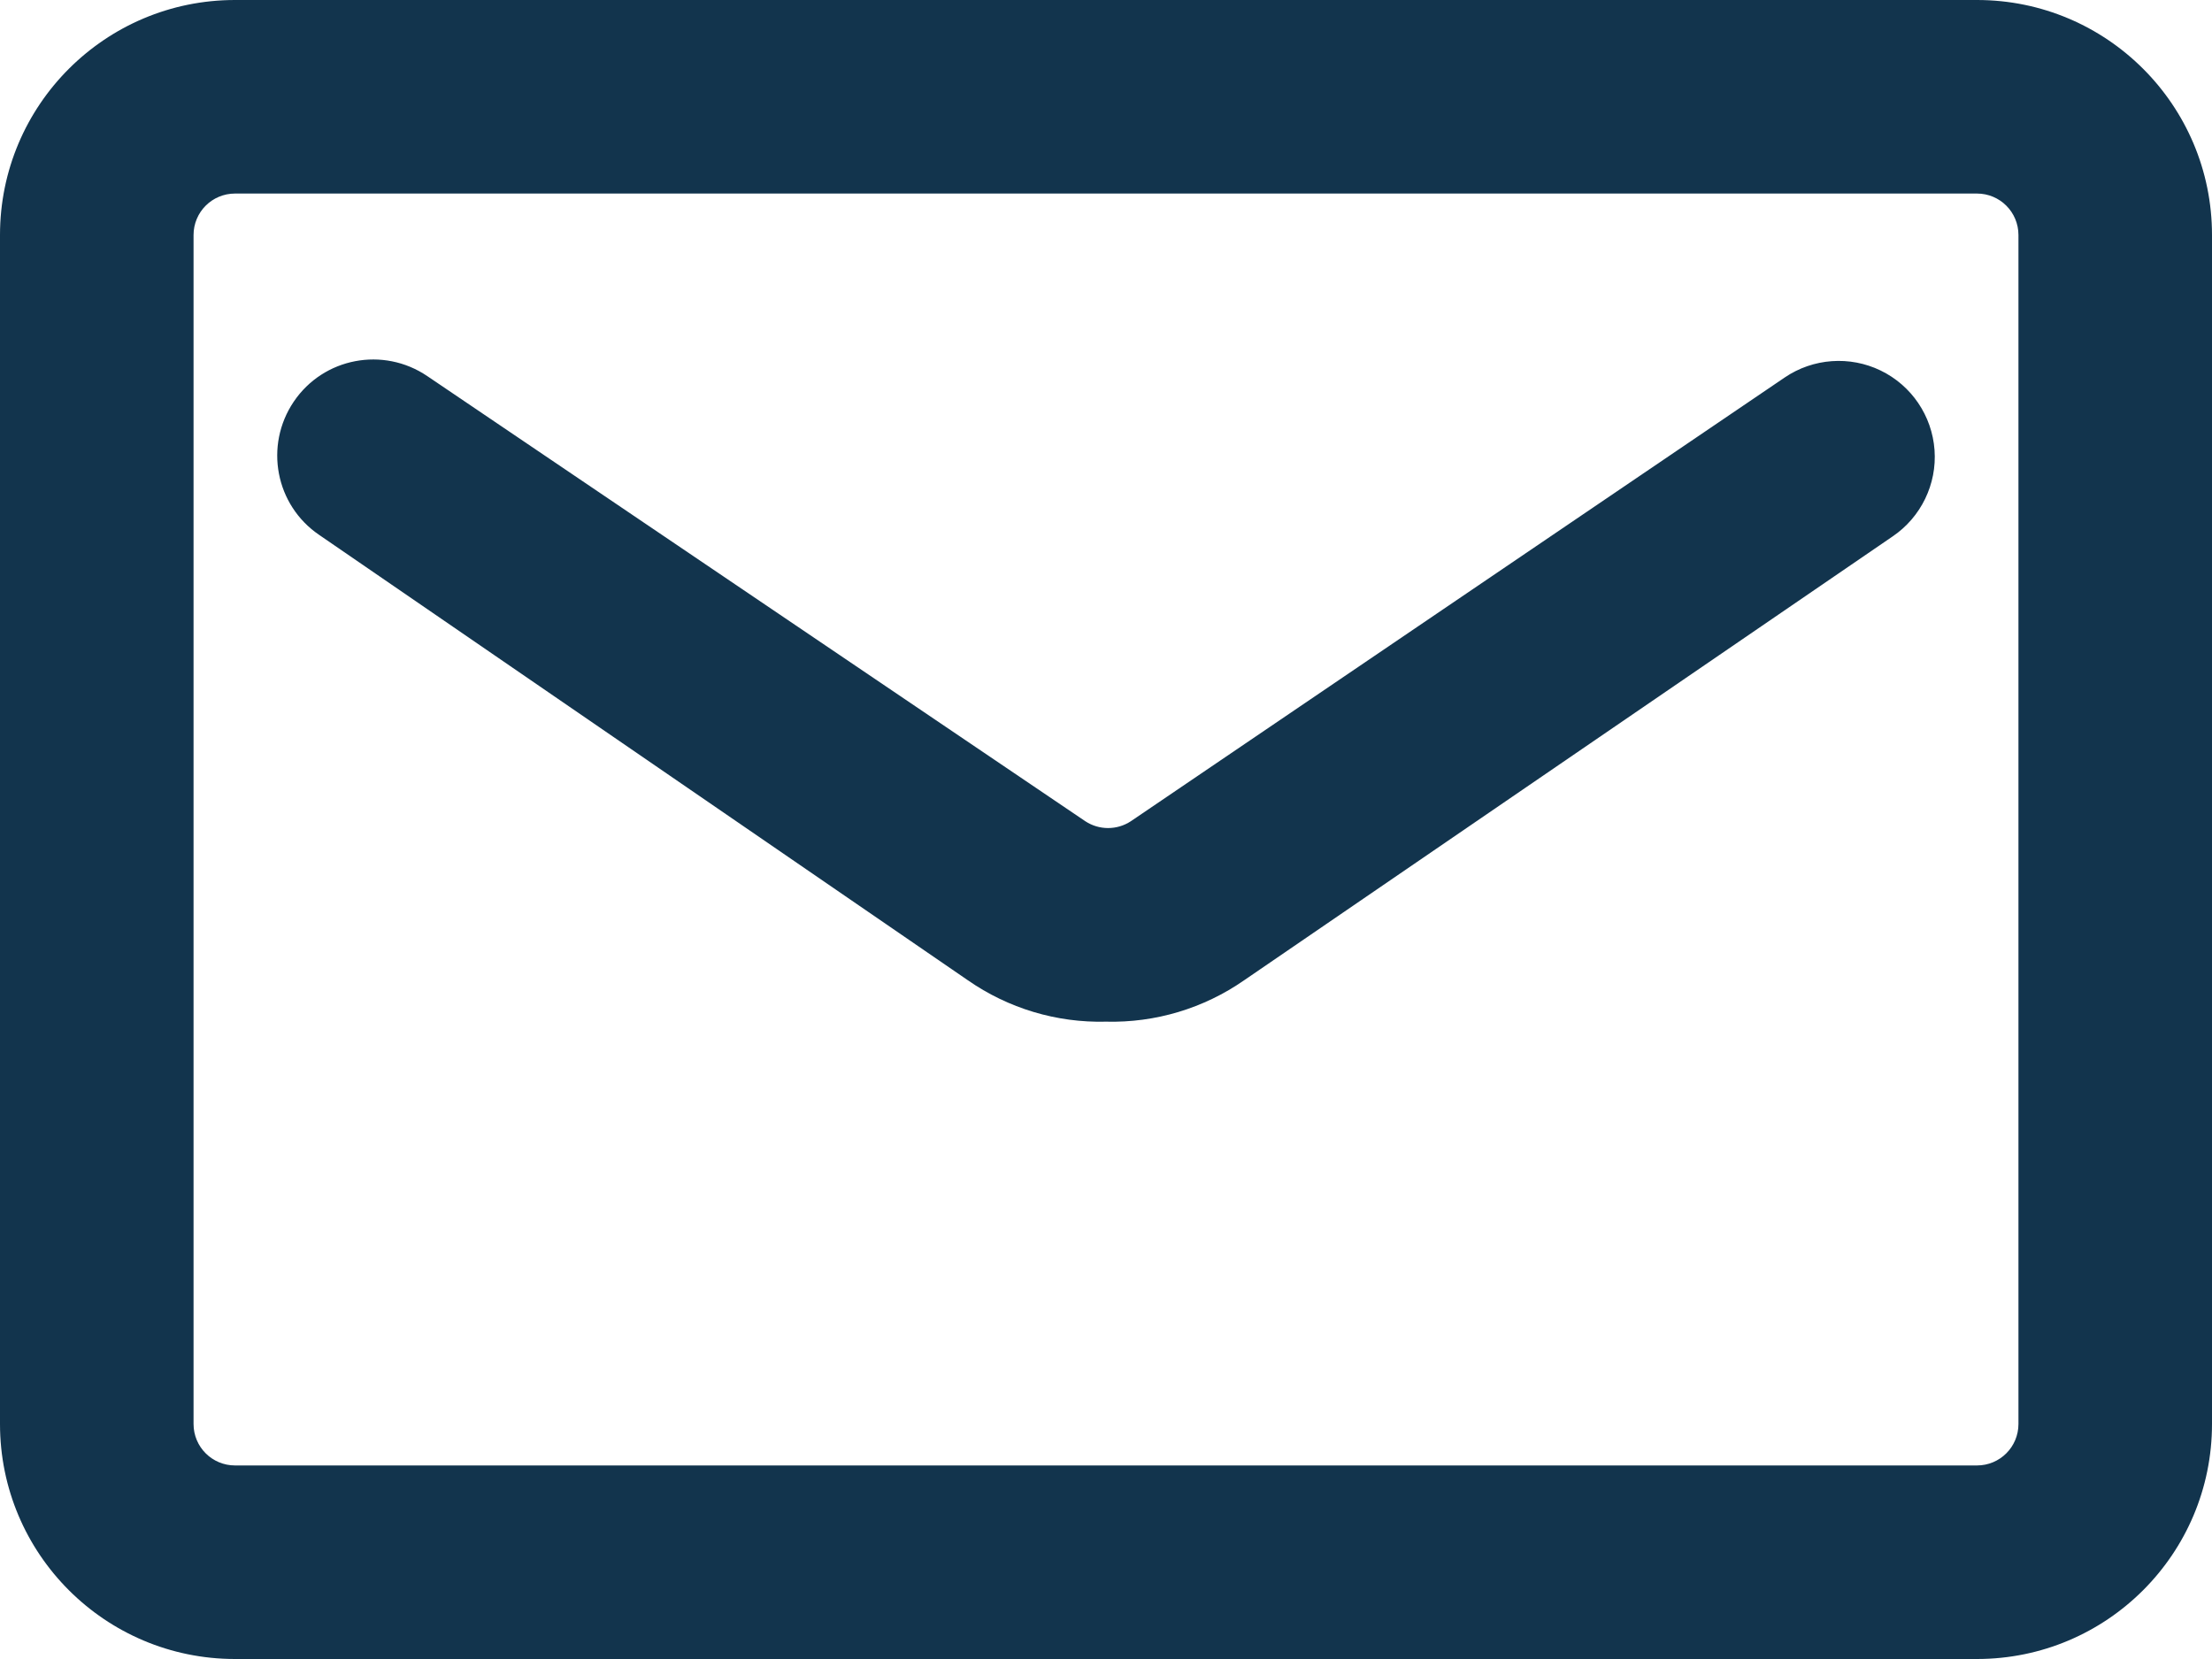
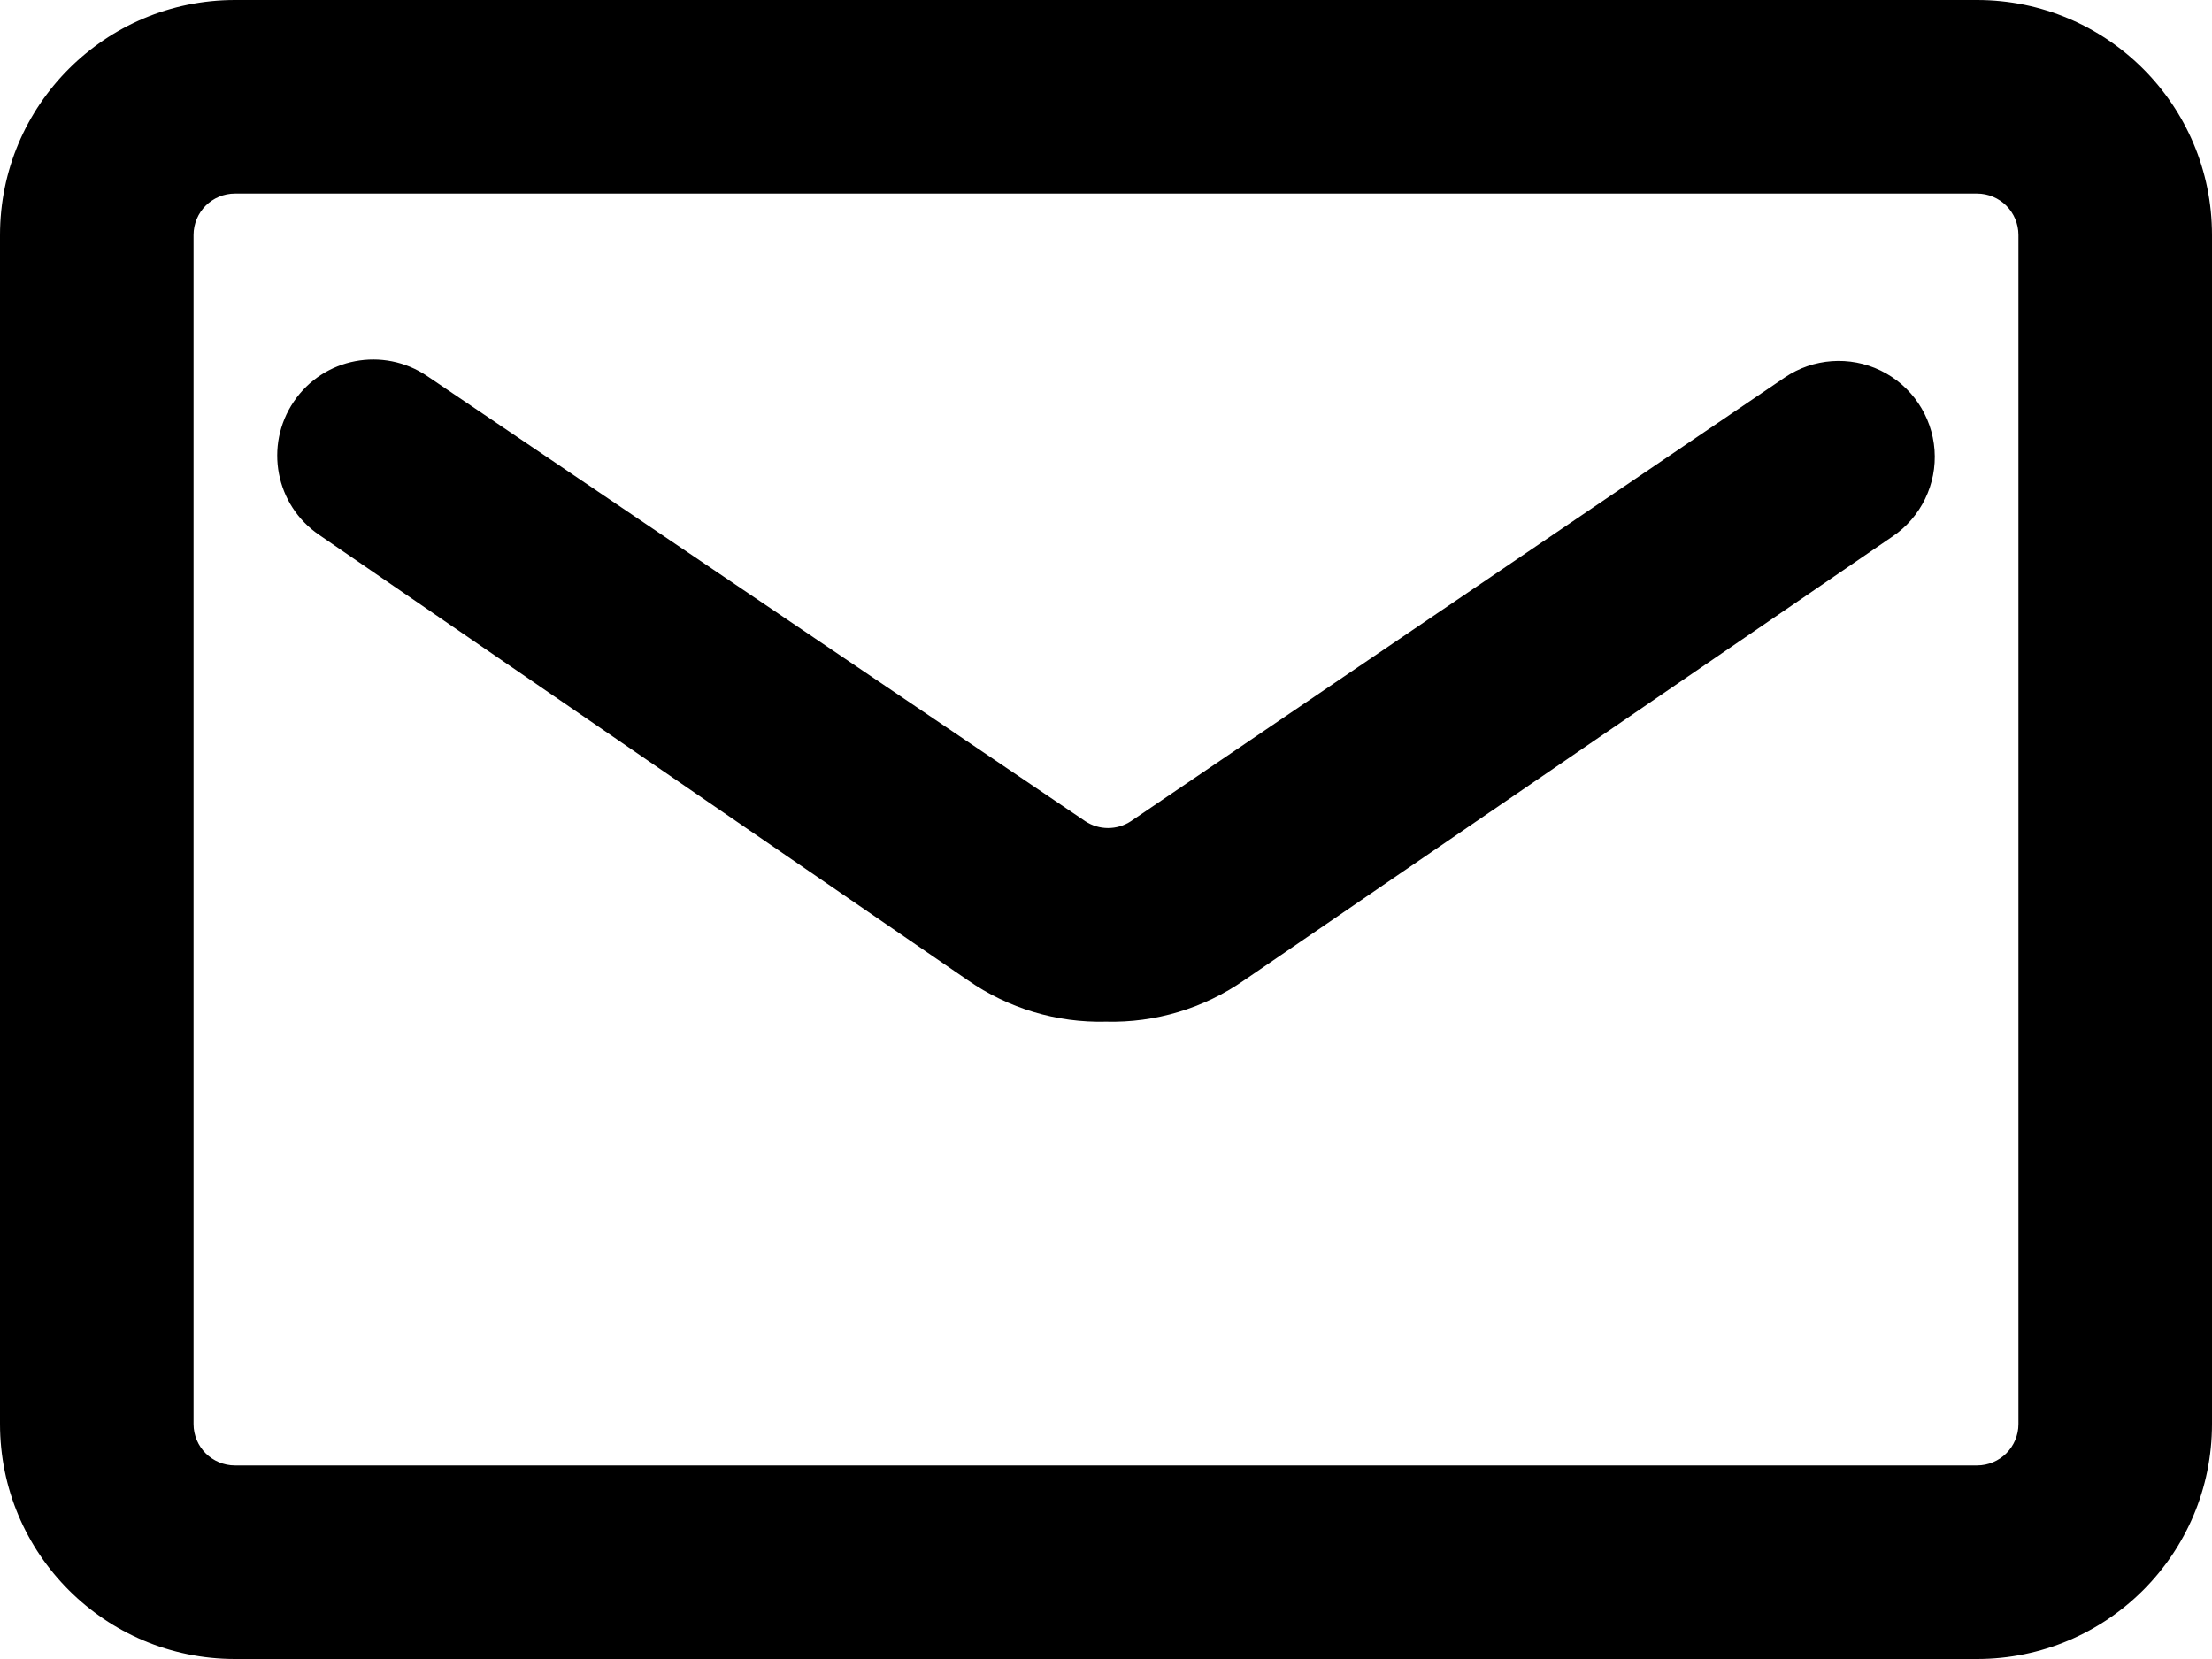
<svg xmlns="http://www.w3.org/2000/svg" width="16px" height="12px" viewBox="0 0 16 12" version="1.1">
  <g id="Icons-✅" stroke="none" stroke-width="1" fill="none" fill-rule="evenodd">
-     <g id="Icons" transform="translate(-490, -2126)" fill="#12344D">
+     <g id="Icons" transform="translate(-490, -2126)" fill="currentColor">
      <g id="icon/email" transform="translate(490, 2126)">
        <g id="email">
          <path d="M14.3,12 L1.7,12 C0.761,12 1.14980138e-16,11.239 0,10.3 L0,1.7 C-1.14980138e-16,0.761 0.761,0 1.7,0 L14.3,0 C15.239,0 16,0.761 16,1.7 L16,10.3 C16,11.239 15.239,12 14.3,12 Z M1.7,1.4 C1.534,1.4 1.4,1.534 1.4,1.7 L1.4,10.3 C1.4,10.466 1.534,10.6 1.7,10.6 L14.3,10.6 C14.466,10.6 14.6,10.466 14.6,10.3 L14.6,1.7 C14.6,1.534 14.466,1.4 14.3,1.4 L1.7,1.4 Z M8,7.39 C7.643,7.399 7.293,7.294 7,7.09 L2.31,3.87 C1.992,3.655 1.91,3.223 2.125,2.905 C2.34,2.587 2.772,2.505 3.09,2.72 L7.85,5.94 C7.95,6.006 8.08,6.006 8.18,5.94 L12.91,2.73 C13.115,2.591 13.38,2.572 13.603,2.68 C13.826,2.788 13.975,3.007 13.993,3.255 C14.011,3.502 13.895,3.741 13.69,3.88 L9,7.09 C8.707,7.294 8.357,7.399 8,7.39 Z" id="Combined-Shape" />
        </g>
      </g>
    </g>
  </g>
</svg>
